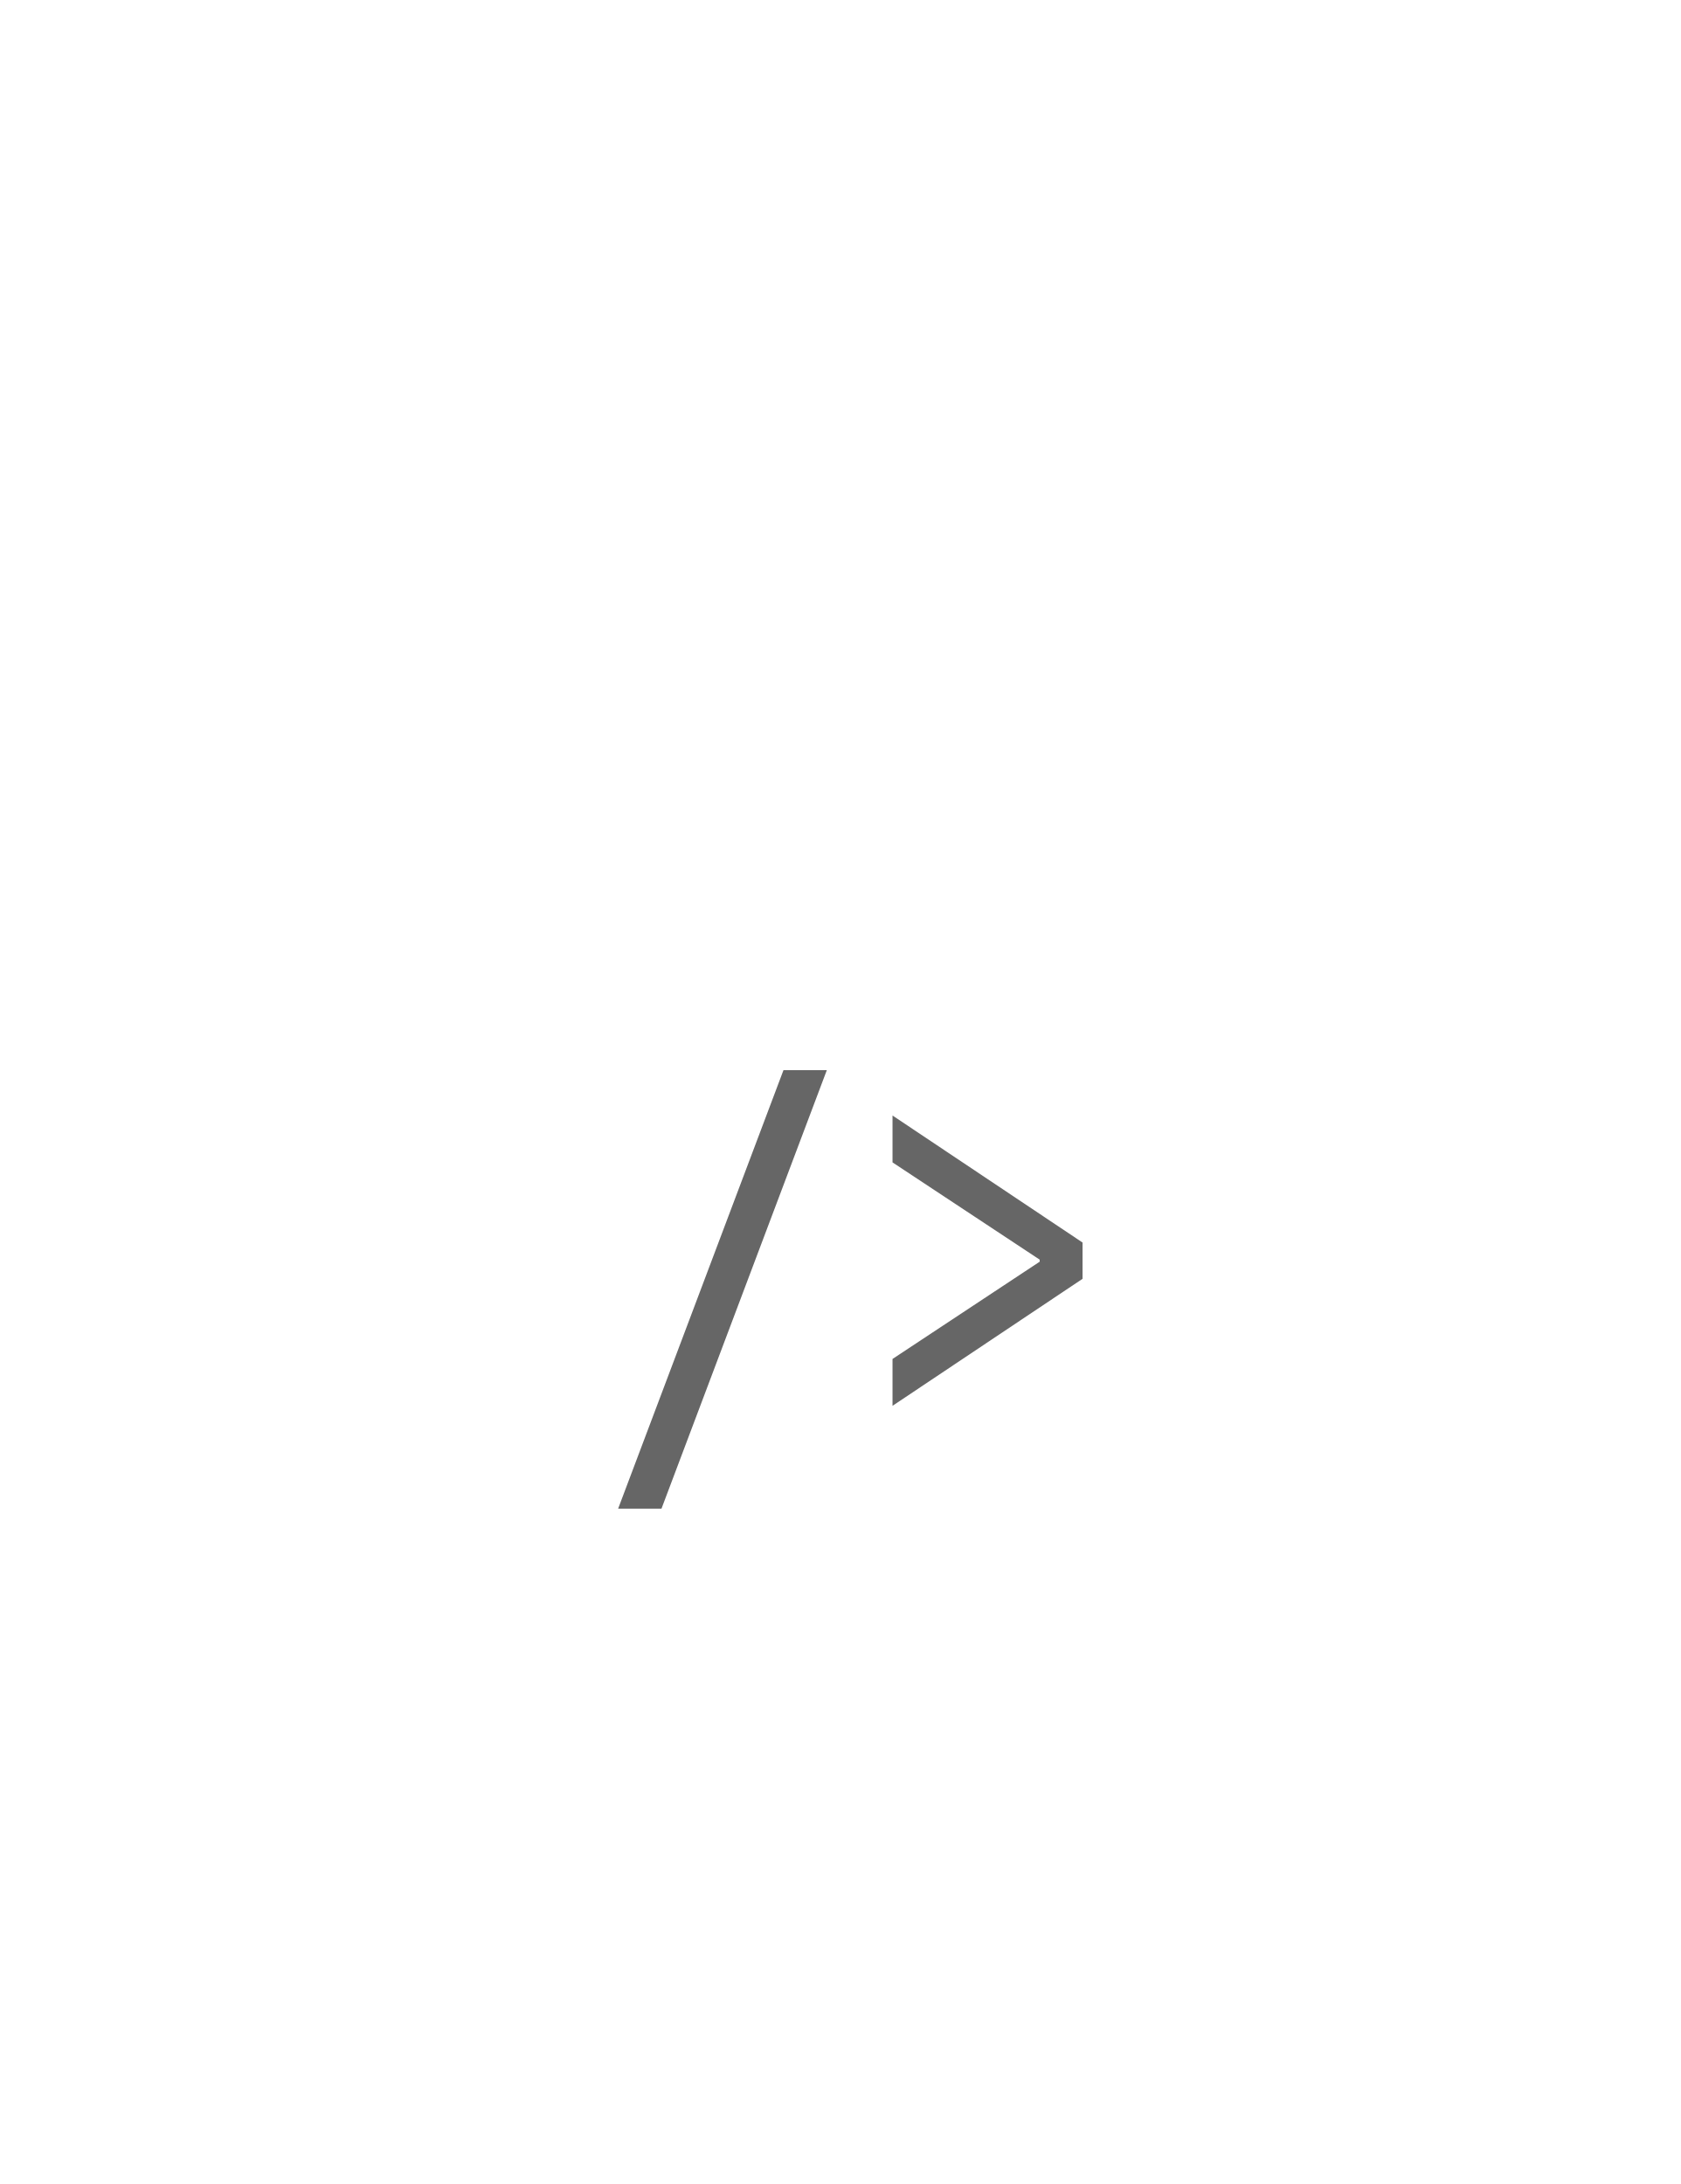
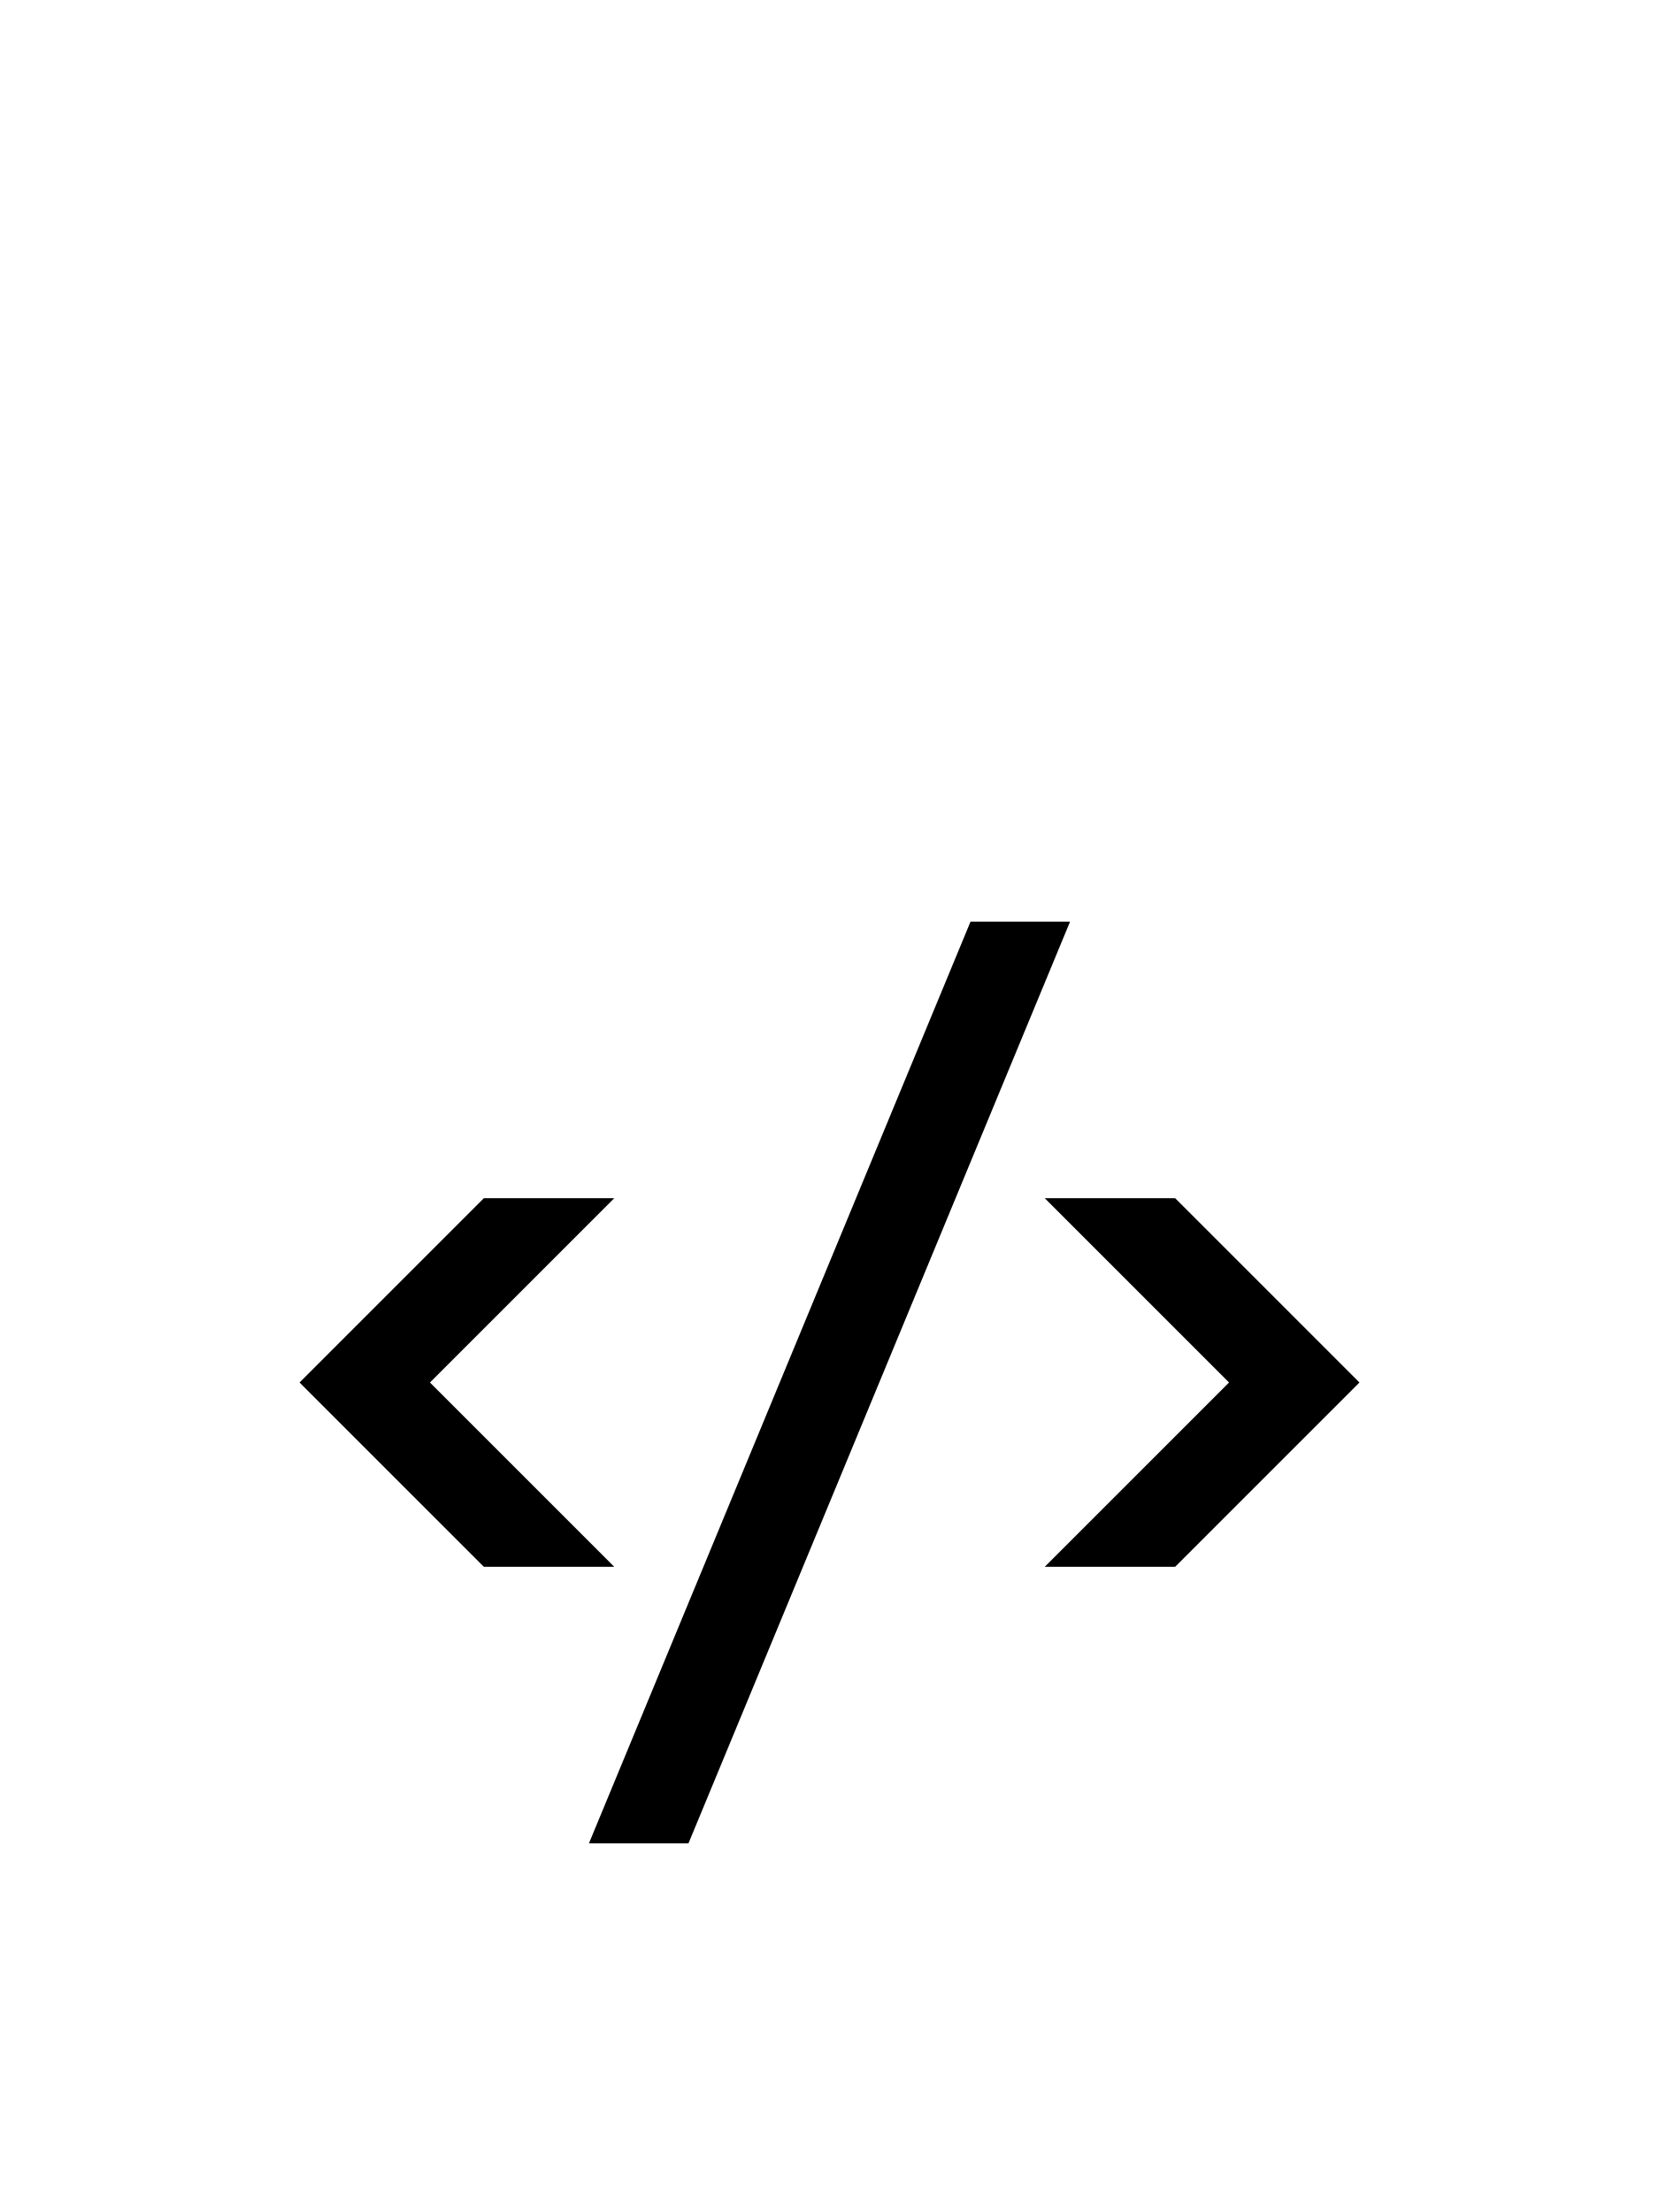
- <svg xmlns="http://www.w3.org/2000/svg" width="100" height="130" viewBox="0 0 100 130">
-   <path opacity="0.6" fill="black" d="M39.37 89.8h-2.58l9.84-26.1h2.58l-9.84 26.1zm25.06-13.68l-11.31 7.56v-2.79l8.76-5.79v-.12l-8.76-5.79V66.4l11.31 7.56v2.16z" />
+ <svg xmlns="http://www.w3.org/2000/svg" width="72" height="96" viewBox="0 0 72 96">
+   <path fill="black" fill-rule="evenodd" clip-rule="evenodd" d="M25.56 80H29.88L46.44 40H42.12L25.56 80ZM26.66 68L18.66 60L26.66 52H21L13 60L21 68H26.66ZM53.34 60L45.34 68H51L59 60L51 52H45.34L53.34 60Z" />
</svg>
